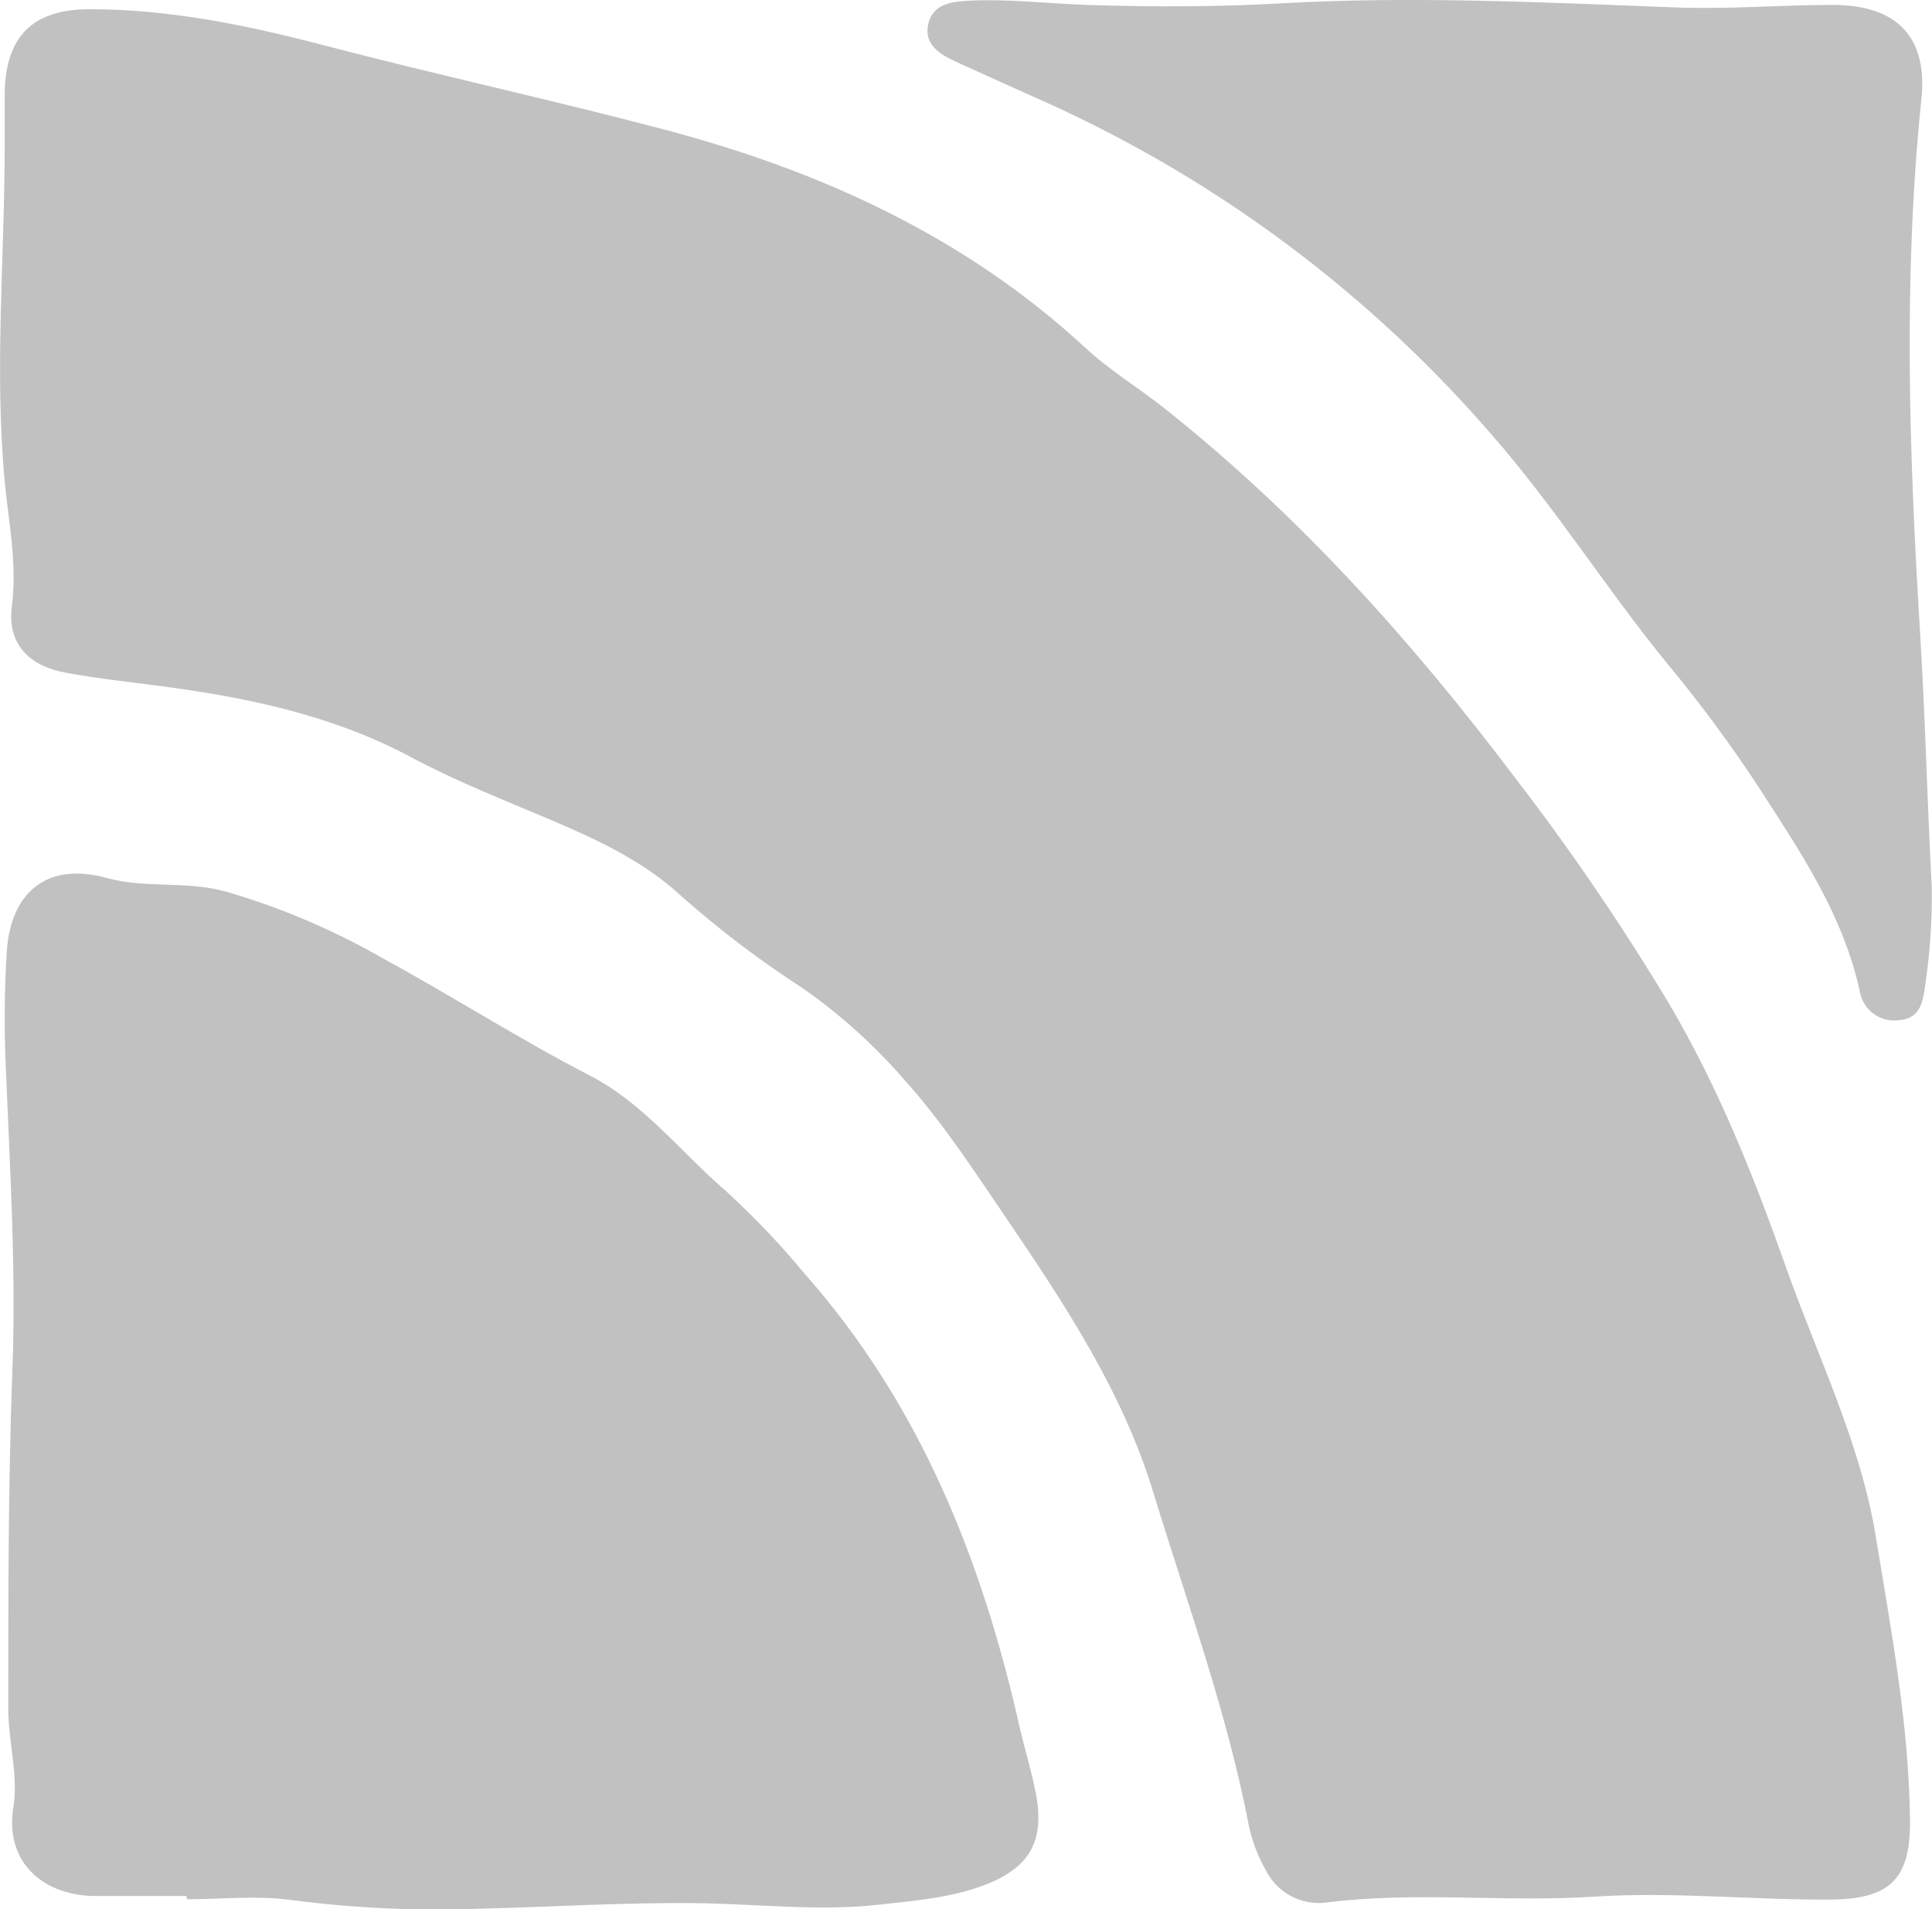
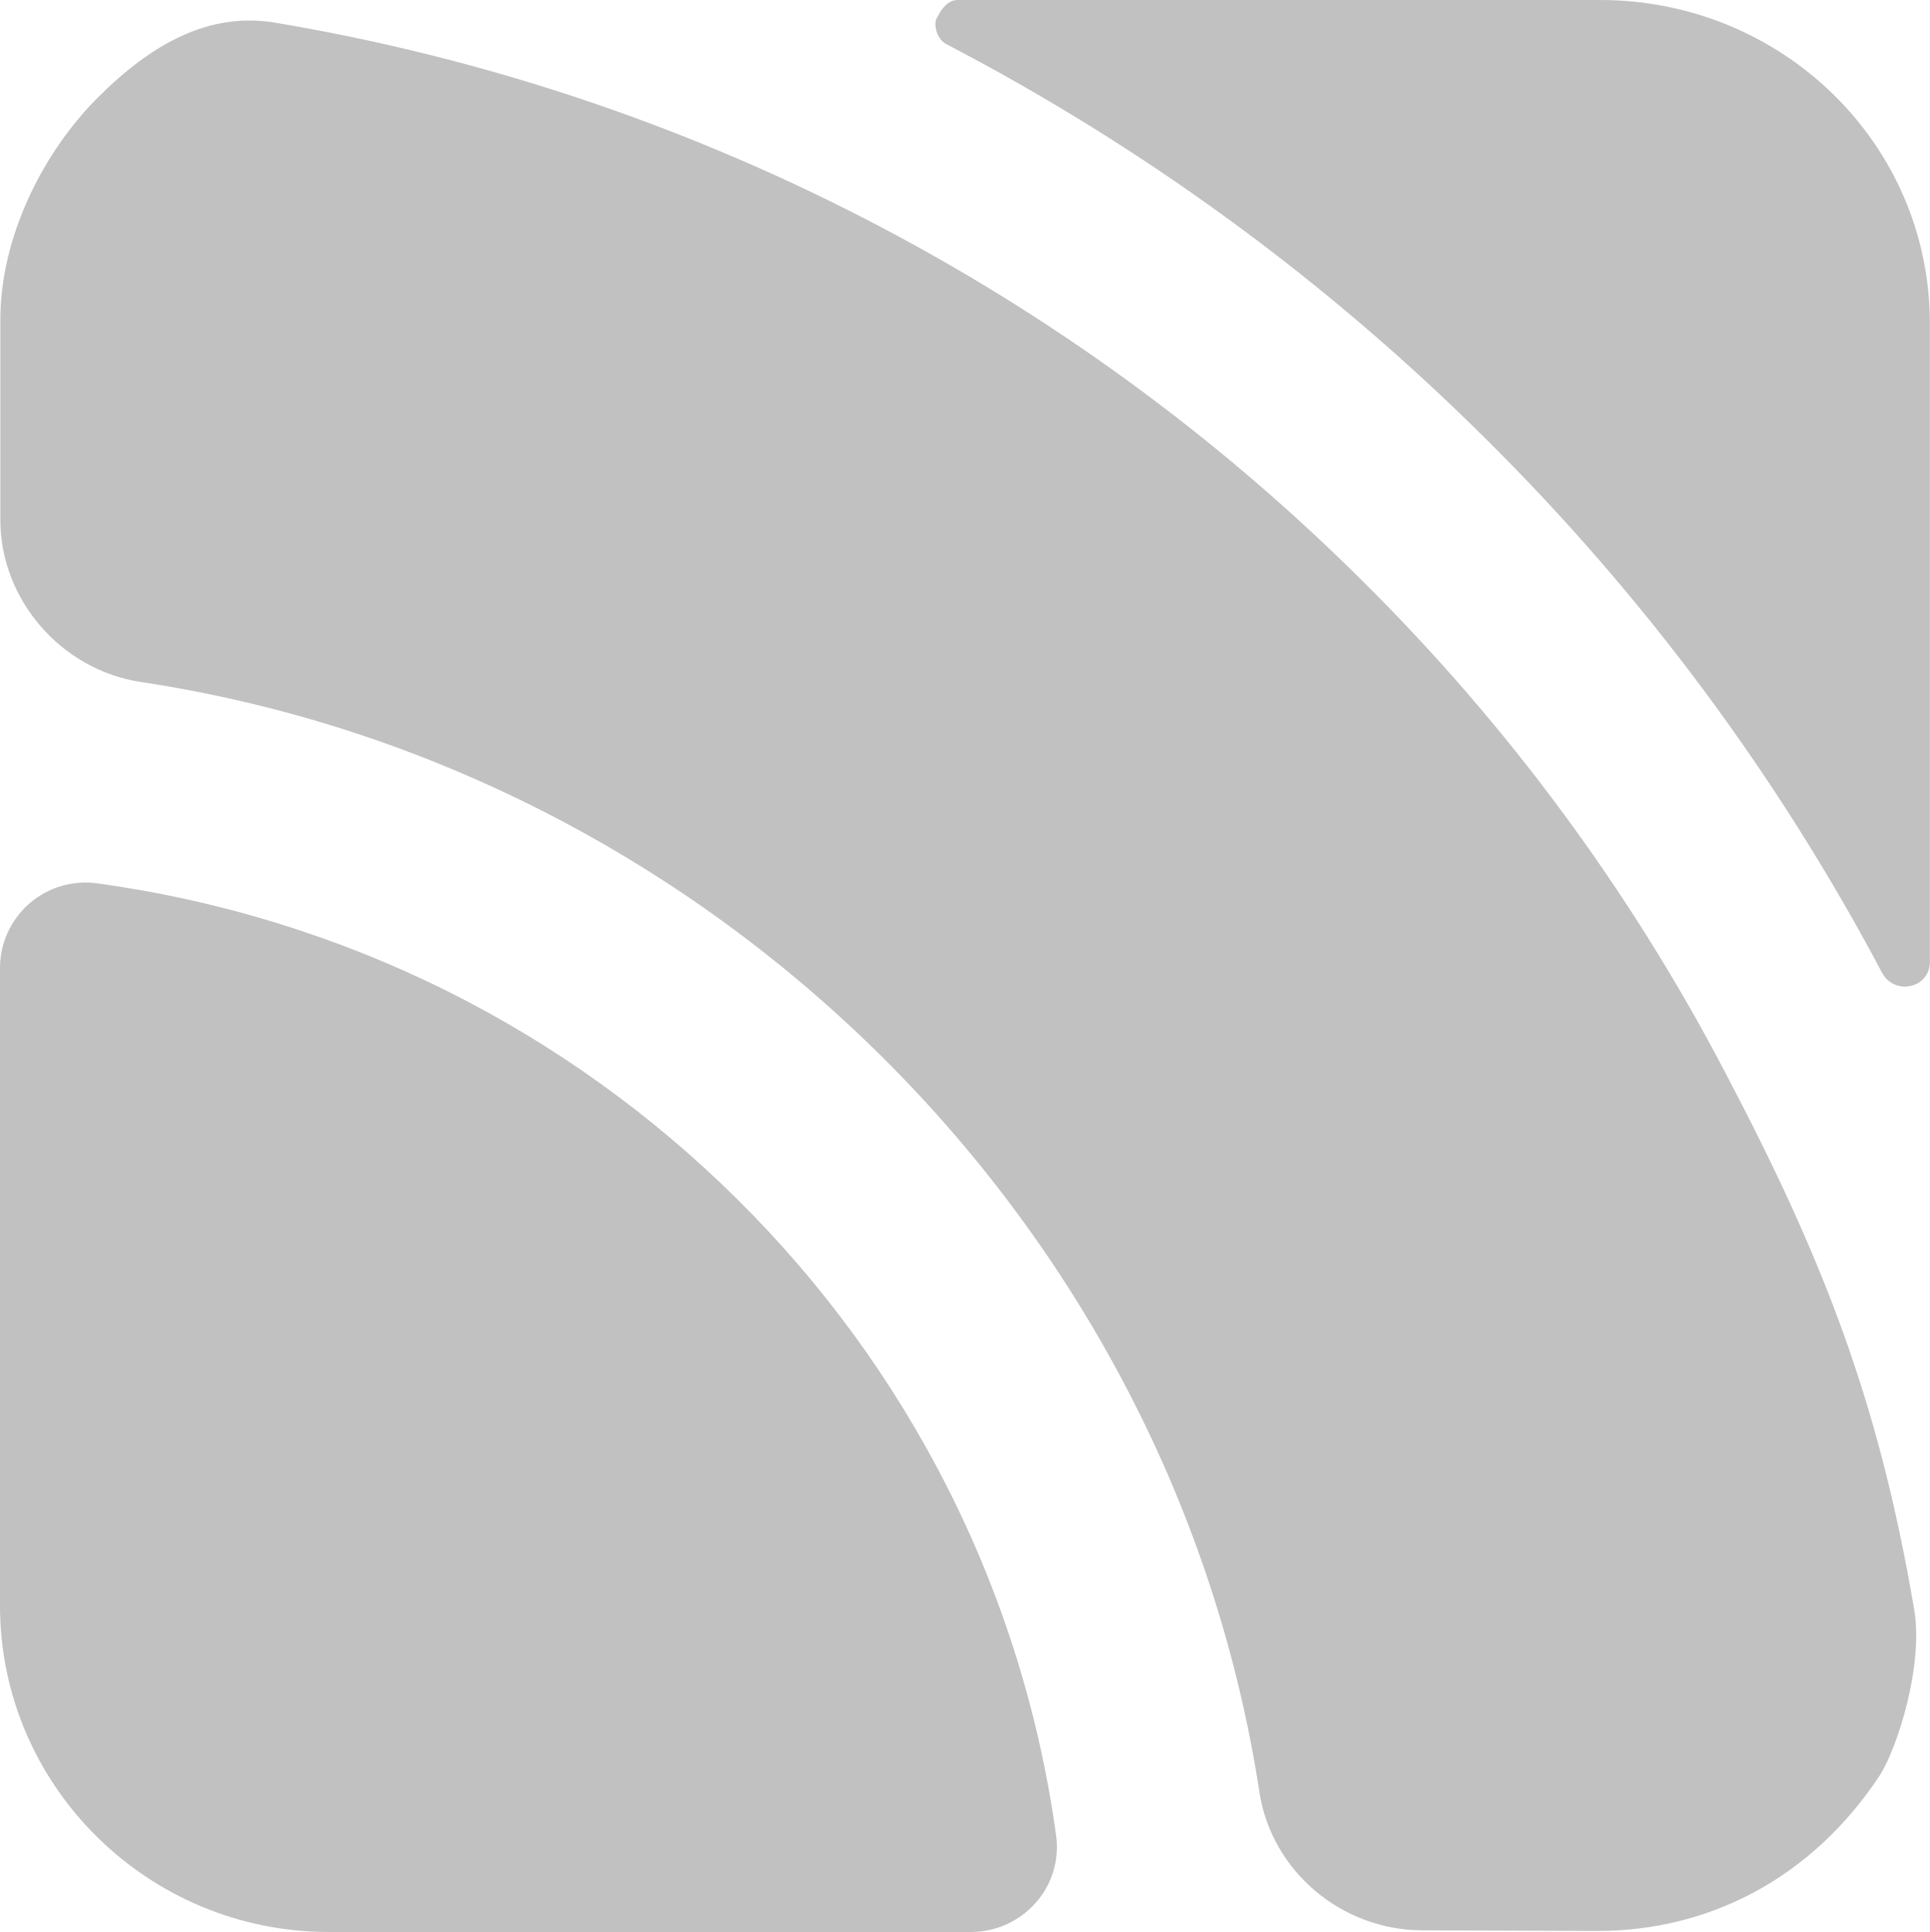
- <svg xmlns="http://www.w3.org/2000/svg" viewBox="0 0 222.29 219.61">
+ <svg xmlns="http://www.w3.org/2000/svg" viewBox="0 0 576 576.5">
  <defs>
    <style>.cls-1{fill:#c1c1c1;}</style>
  </defs>
  <g id="Layer_2" data-name="Layer 2">
-     <g id="Final_Group" data-name="Final Group">
-       <path class="cls-1" d="M183.46,218.2c-10.28.68-20.59-.64-30.86.68a6.82,6.82,0,0,1-7-3.8,17.43,17.43,0,0,1-1.91-5.06c-2.53-13.1-7.11-25.63-11-38.34-3.49-11.47-10.11-21.53-16.81-31.39-3.74-5.49-7.35-11.08-11.84-16.08a64.48,64.48,0,0,0-11.65-10.5,115.18,115.18,0,0,1-14-10.62c-4.31-4-9.68-6.5-15.1-8.8s-10.86-4.43-16-7.18c-9.1-4.86-18.9-6.88-28.95-8.2-3.61-.47-7.22-.86-10.79-1.52C3.27,76.61.83,74,1.36,69.82,2,64.88,1,60.17.54,55.37c-1.2-12.9,0-25.8,0-38.7,0-2,0-4,0-6.05.13-6.5,3.29-9.56,9.78-9.56,9.17,0,18.07,1.83,26.86,4.13,13.08,3.42,26.29,6.29,39.35,9.74,17.93,4.75,34.56,12.31,48.4,25.13,2.8,2.59,6.14,4.59,9.15,7,15.44,12.26,28.46,26.8,40.3,42.5a272.64,272.64,0,0,1,17.71,26c5.69,9.66,9.75,19.91,13.45,30.37,3.63,10.24,8.53,20.07,10.3,30.93s3.78,21.48,3.92,32.42c.09,6.79-2.18,9.17-9,9.26C201.64,218.6,192.56,217.61,183.46,218.2Z" />
-       <path class="cls-1" d="M21.47,218.13c-3.43,0-6.86,0-10.29,0-5.95.06-10.69-3.67-9.64-10.22.6-3.68-.6-7.61-.59-11.43,0-12.89,0-25.8.47-38.68.45-11.72-.28-23.37-.75-35a123.11,123.11,0,0,1,.11-13.31c.46-7,4.77-10.33,11.47-8.49,4.52,1.24,9.09.31,13.7,1.56a82.71,82.71,0,0,1,18.24,7.77c8,4.36,15.61,9.25,23.68,13.41,6.22,3.2,10.45,8.81,15.63,13.26a95.94,95.94,0,0,1,9.16,9.63c13.16,14.92,20.28,32.71,24.6,51.83.58,2.55,1.36,5.07,1.88,7.64,1.13,5.68-.58,8.77-6,10.82-3.81,1.42-7.83,1.73-11.86,2.19-7.07.81-14.09-.08-21.13-.16-8.49-.1-17,.46-25.42.65a128.7,128.7,0,0,1-21.13-1c-4-.56-8-.1-12.08-.1Z" />
-       <path class="cls-1" d="M222.26,102.05a68.83,68.83,0,0,1-.78,11.47c-.25,2-.71,3.7-3,3.85a4,4,0,0,1-4.48-3.25c-1.92-8.89-6.94-16.26-11.74-23.69a157.47,157.47,0,0,0-10.44-14.1c-7-8.58-12.9-18-20.26-26.4a148.55,148.55,0,0,0-51-38.06c-3.49-1.57-7-3.13-10.47-4.72-1.9-.87-3.85-2-3.28-4.41s2.86-2.57,4.9-2.67c4.41-.2,8.82.33,13.22.49,7.47.25,14.93.25,22.35-.17,15.16-.86,30.27-.12,45.4.46,6,.24,12.09-.27,18.14-.29,7.36,0,11,3.62,10.25,10.84C218.94,32,219.68,52.47,220.93,73,221.52,82.69,221.75,92.38,222.26,102.05Z" />
+     <g id="Layer_1-2" data-name="Layer 1">
+       <path class="cls-1" d="M576,96.5V287.2a7.1,7.1,0,0,1-4,6.4,7.8,7.8,0,0,1-3.6.8,7.6,7.6,0,0,1-6.6-4A657.7,657.7,0,0,0,443.3,130.8,661.9,661.9,0,0,0,282.5,13.2c-3.1-1.6-3.8-6-3-7.6S282.3,0,285.8,0H477.6C531.8,0,576,42.8,576,96.5Z" />
+       <path class="cls-1" d="M309.2,567.7a25.8,25.8,0,0,1-19.4,8.8H98.2C44,576.5,0,532.8,0,479.1V288.9a25.5,25.5,0,0,1,29.1-25.3,337.5,337.5,0,0,1,104.5,32.2A336.1,336.1,0,0,1,220.2,358a332.4,332.4,0,0,1,62.6,85.9,328.8,328.8,0,0,1,32.4,103.7A25,25,0,0,1,309.2,567.7Z" />
+       <path class="cls-1" d="M560.9,530c-20,30.1-50.3,46.2-84.3,46.2l-52-.2c-24.2,0-45.1-17.7-48.7-41.2C349.9,365.4,212.6,229.2,42,203.5,18.4,199.9.1,179.1.1,155.1V95.4c0-24.8,12.8-50,29.1-66.3S62.3,3.9,81.1,6.6A601.2,601.2,0,0,1,258.6,65.5,599.2,599.2,0,0,1,406.4,173.1,594,594,0,0,1,514.8,319.8c29.1,55.3,45.9,97.9,56.5,160.4C574.2,497,566.2,521.9,560.9,530Z" />
    </g>
  </g>
</svg>
